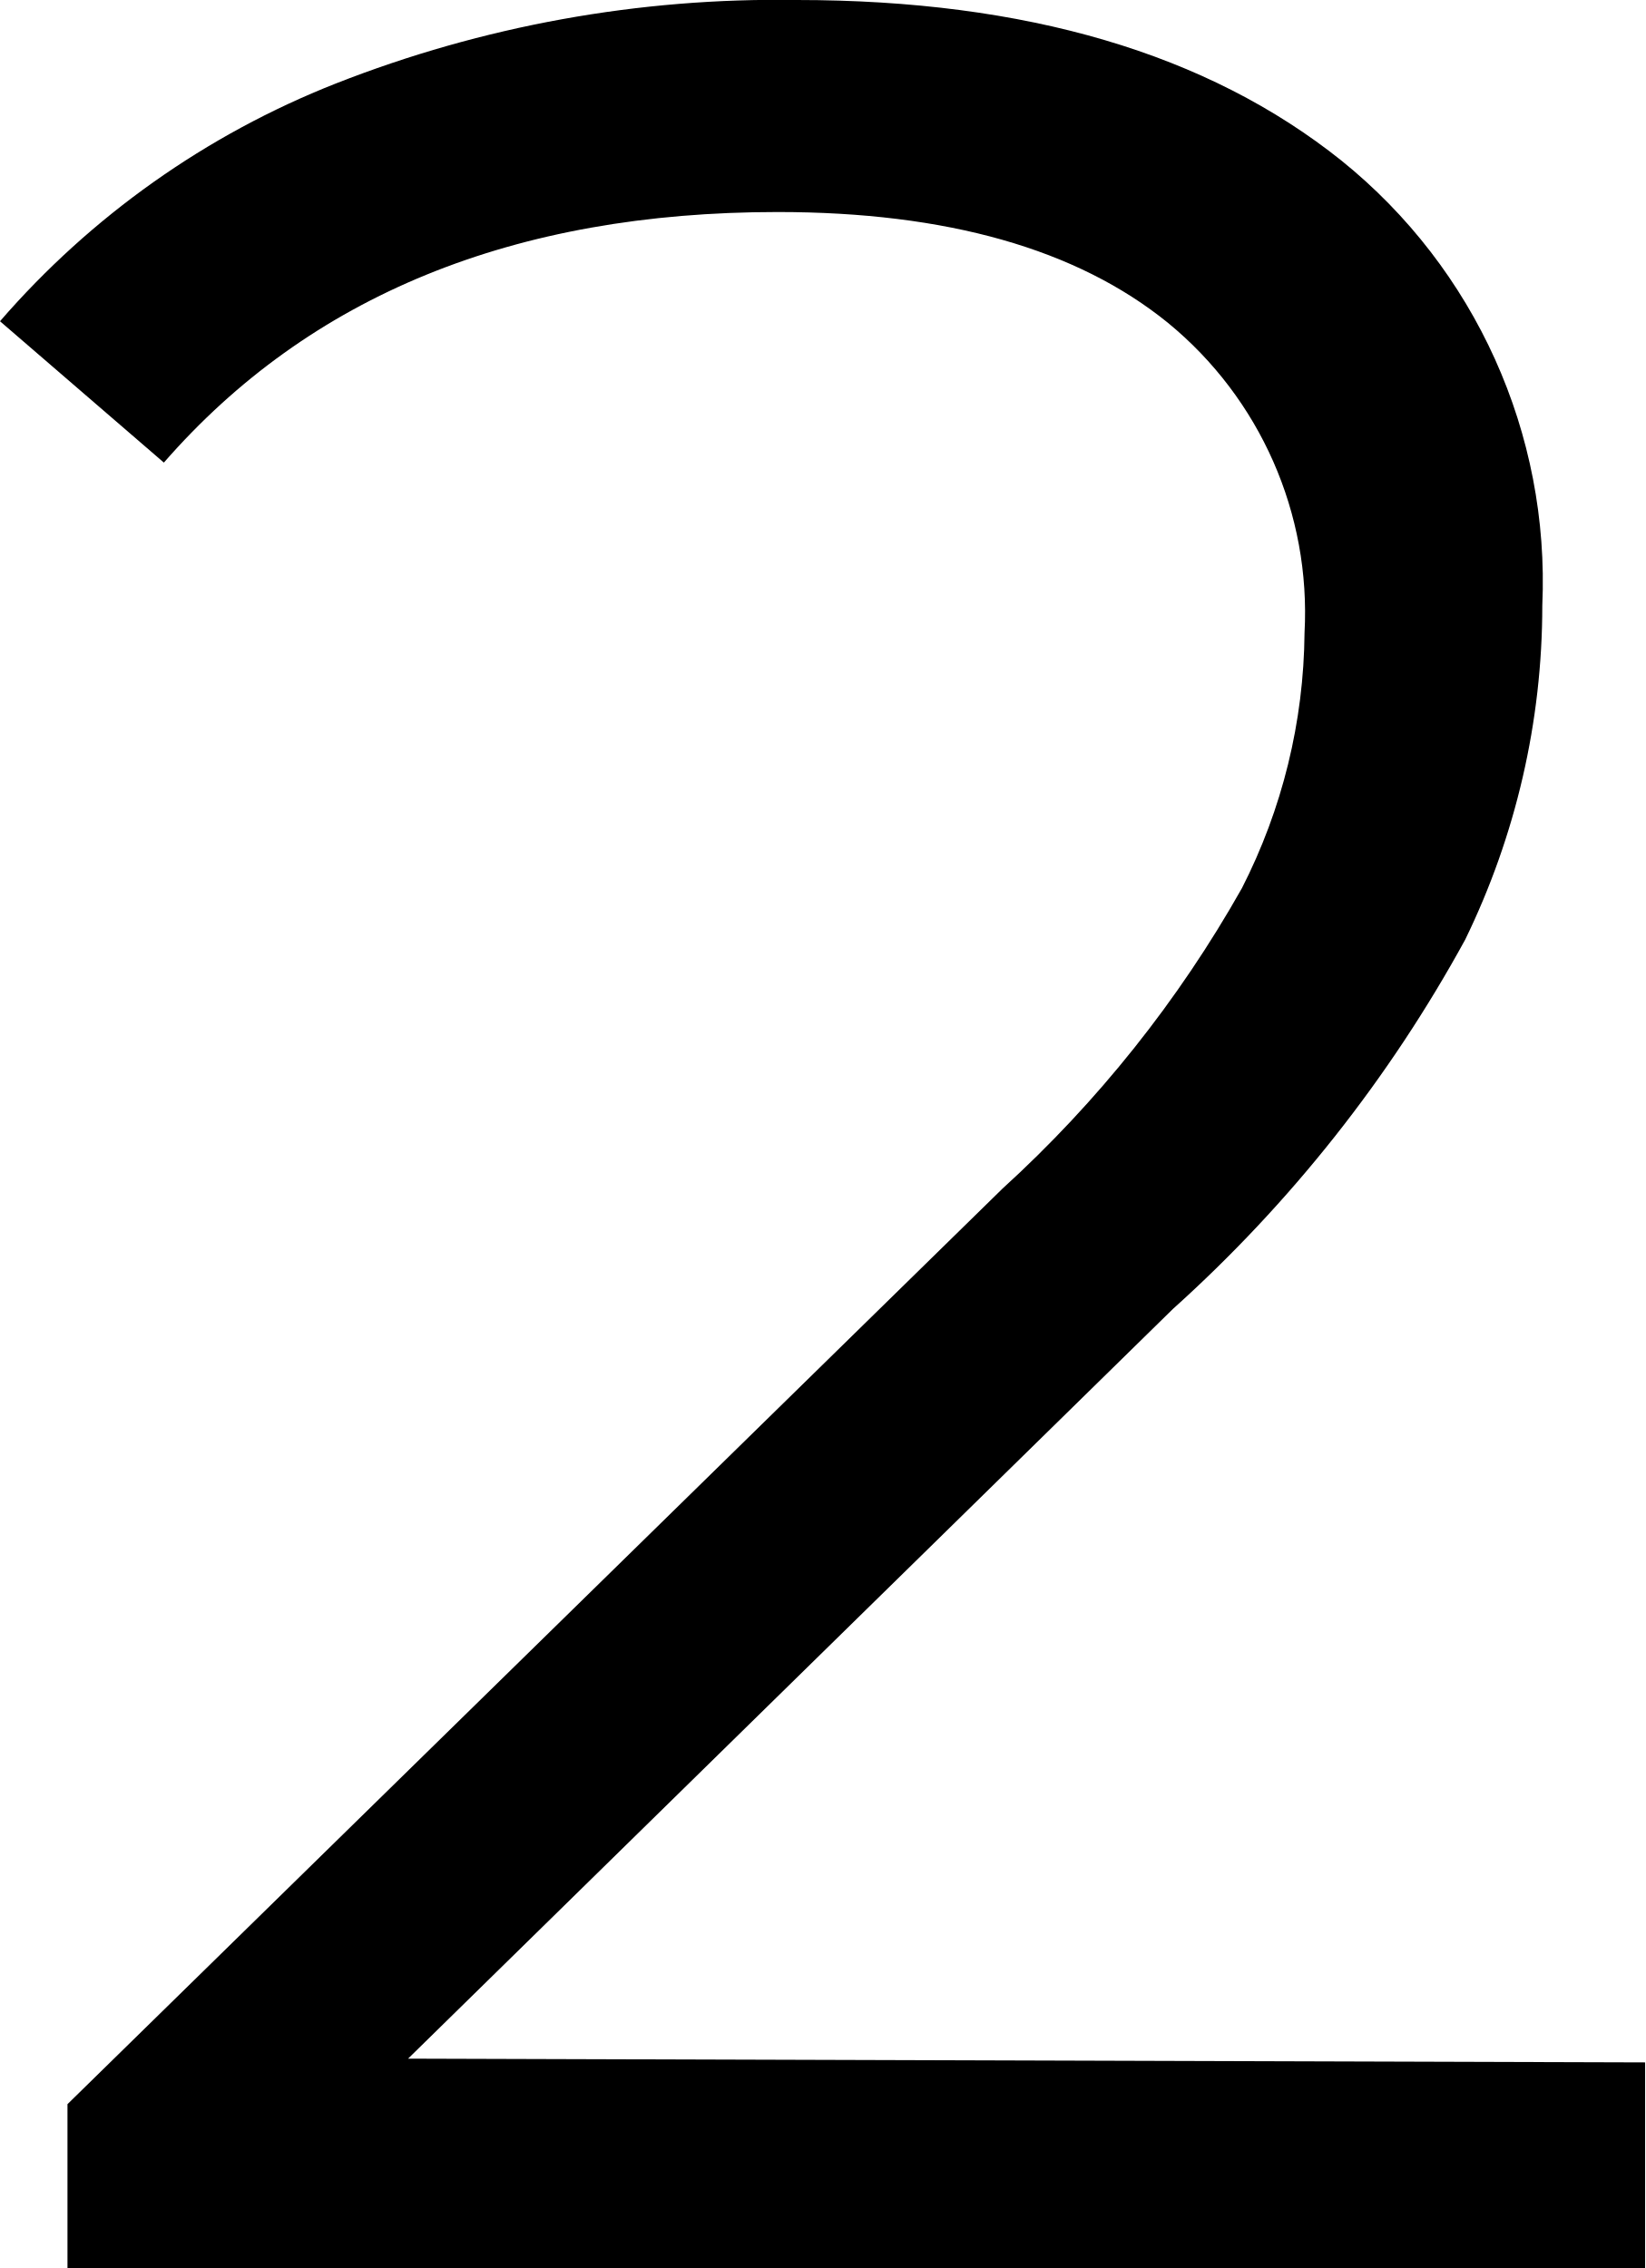
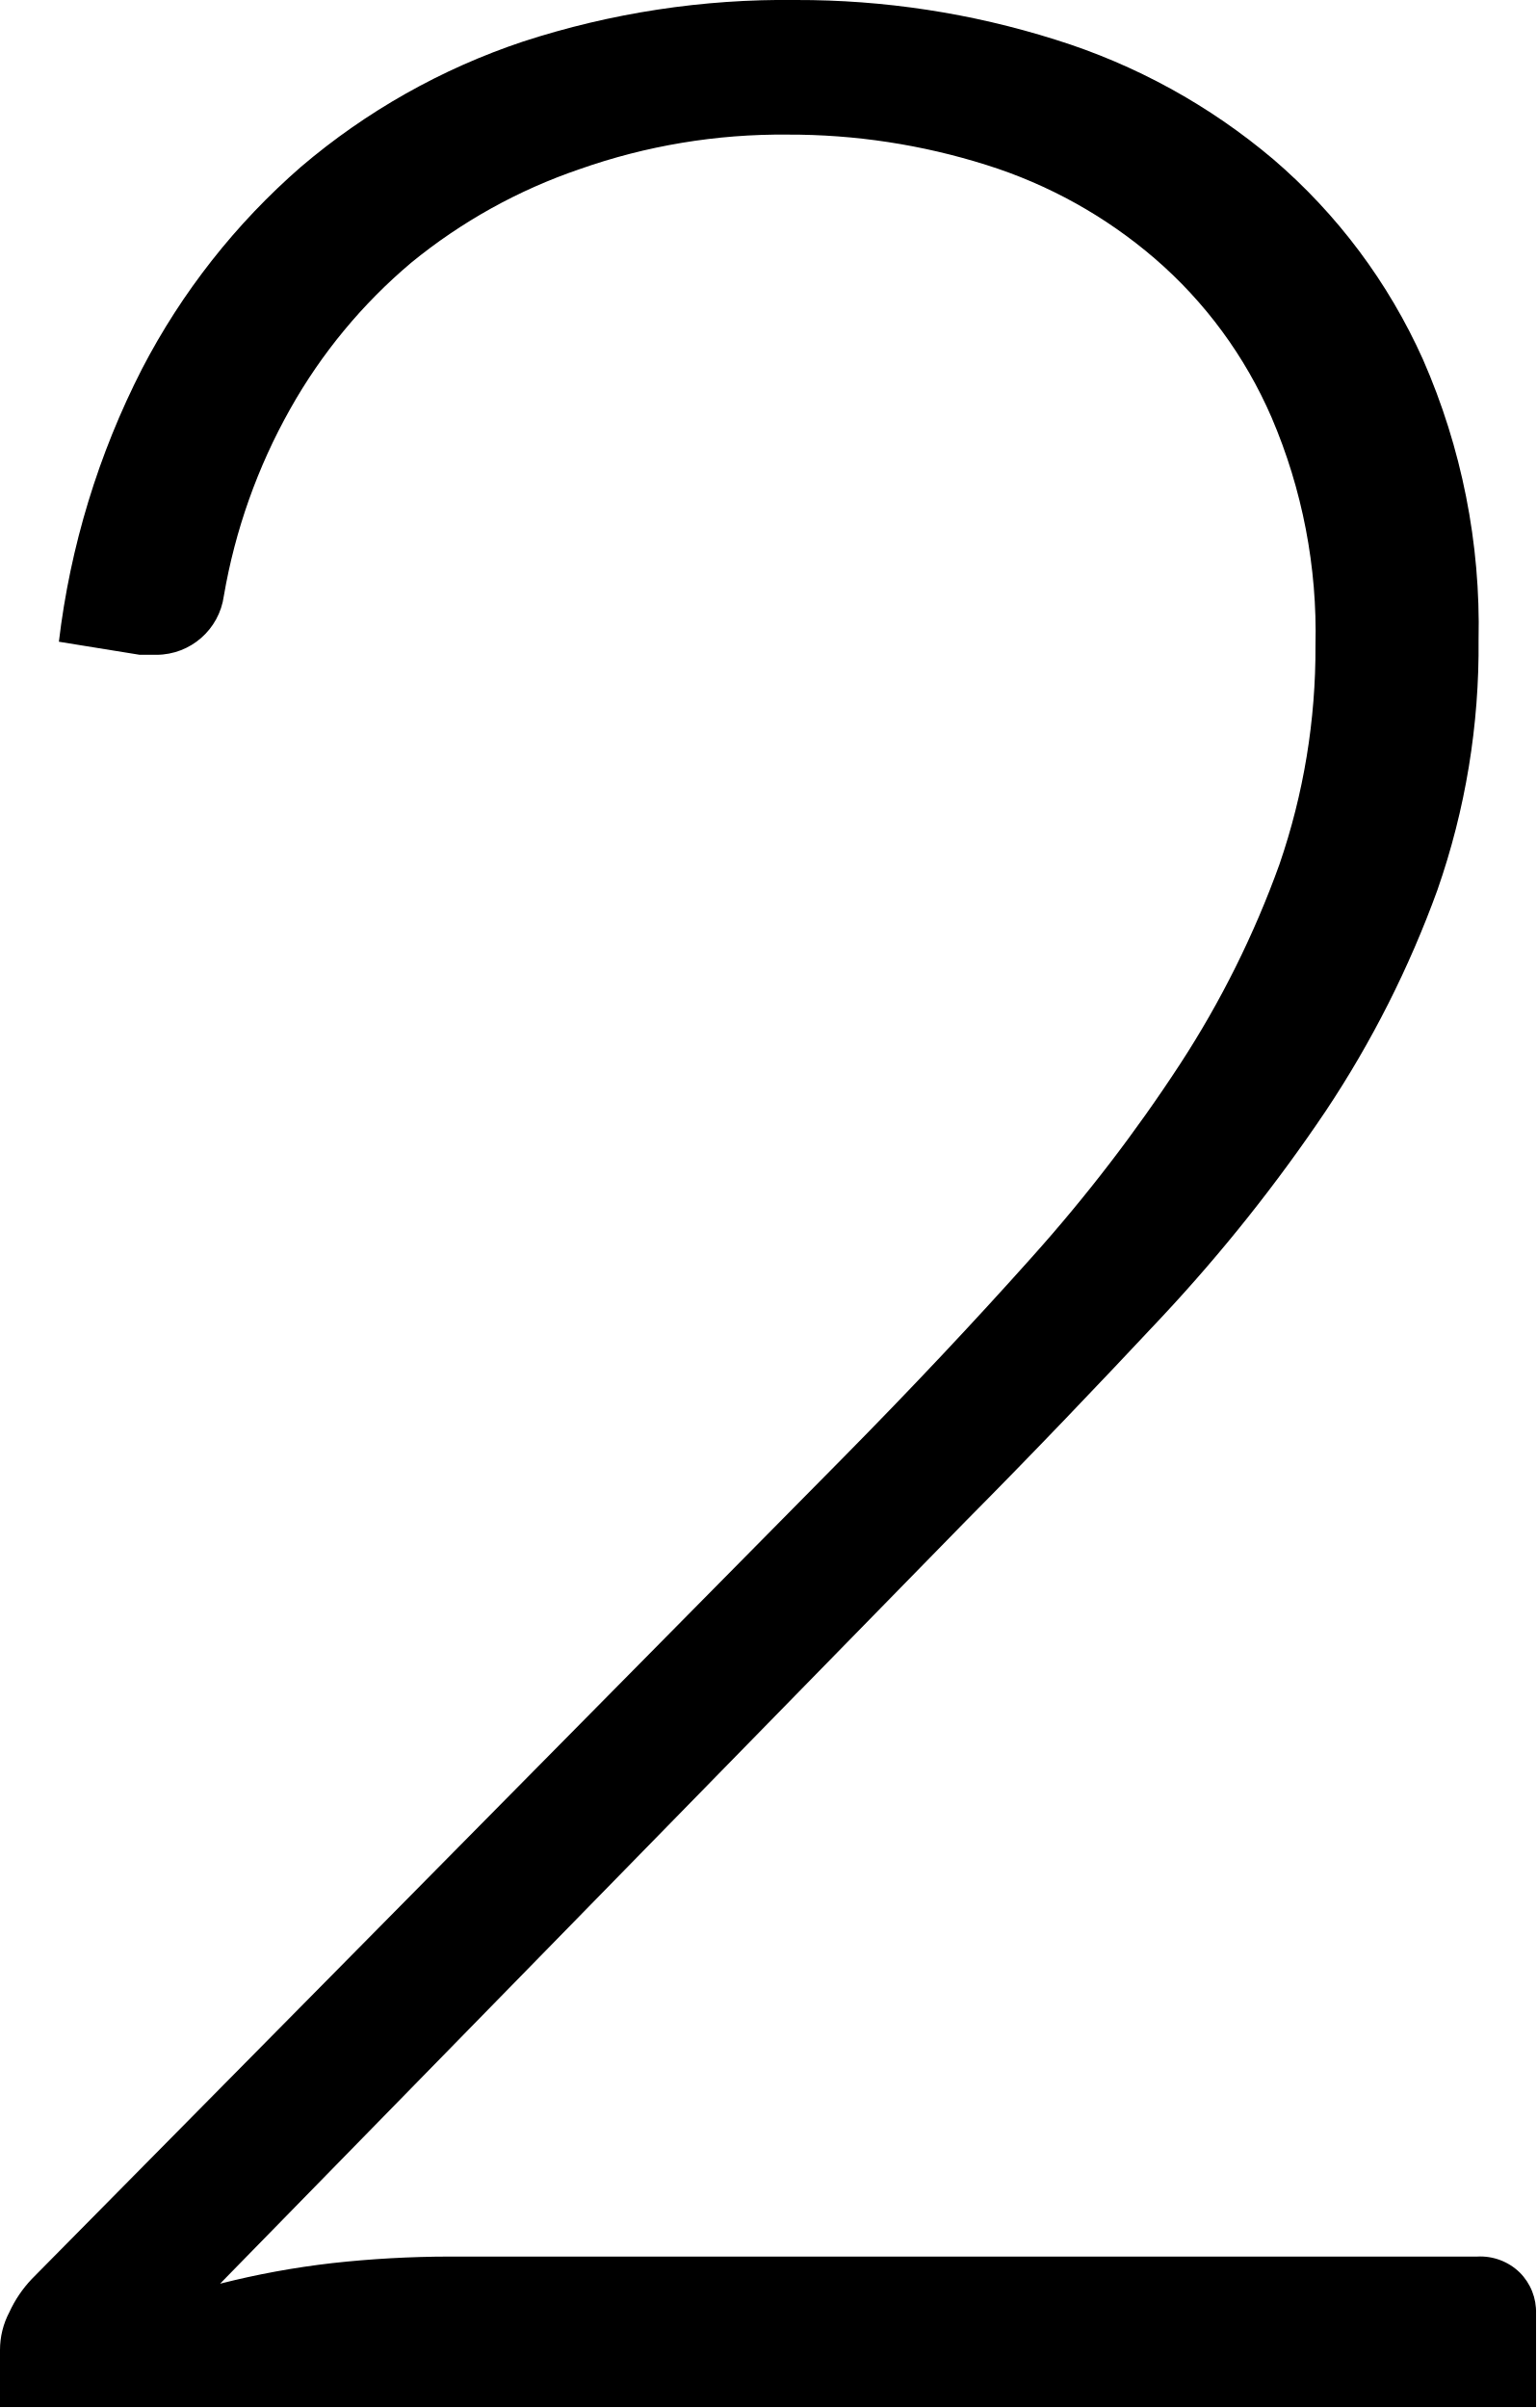
- <svg xmlns="http://www.w3.org/2000/svg" id="Layer_1" data-name="Layer 1" viewBox="0 0 30.72 42.36">
-   <path d="M768.64,555.9v3.84H739.18v-3.06l17.46-17.1a22.59,22.59,0,0,0,4.47-5.61,10.68,10.68,0,0,0,1.17-4.77,7,7,0,0,0-2.55-5.79q-2.55-2.07-7.29-2.07-7.38,0-11.46,4.68l-3.06-2.64a16.11,16.11,0,0,1,6.27-4.44,22.55,22.55,0,0,1,8.61-1.56q6.42,0,10.17,3a10.1,10.1,0,0,1,3.75,8.31,14.25,14.25,0,0,1-1.44,6.24,26.16,26.16,0,0,1-5.46,6.9l-14.28,14Z" transform="translate(-737.92 -517.38)" />
+ <svg xmlns="http://www.w3.org/2000/svg" id="Layer_1" data-name="Layer 1" viewBox="0 0 32.87 51.52">
+   <path d="M758.52,508.22a18.31,18.31,0,0,1,5.56.85,13.39,13.39,0,0,1,4.66,2.56,12.23,12.23,0,0,1,3.2,4.28,14.17,14.17,0,0,1,1.19,6,15.76,15.76,0,0,1-.88,5.35,22.13,22.13,0,0,1-2.39,4.73,35.32,35.32,0,0,1-3.51,4.41c-1.34,1.43-2.73,2.89-4.2,4.37L746.2,557.08a18.19,18.19,0,0,1,2.4-.44,23.13,23.13,0,0,1,2.5-.14h22a1.21,1.21,0,0,1,.91.34,1.19,1.19,0,0,1,.35.88v2H741.49v-1.22a1.73,1.73,0,0,1,.2-.81,2.61,2.61,0,0,1,.48-.71l17.39-17.6q2.16-2.19,4-4.25a34.18,34.18,0,0,0,3.18-4.14,20.58,20.58,0,0,0,2.13-4.28,14.18,14.18,0,0,0,.77-4.68,11.67,11.67,0,0,0-.94-4.88,9.44,9.44,0,0,0-2.5-3.4,10.2,10.2,0,0,0-3.6-2,14,14,0,0,0-4.26-.65,13,13,0,0,0-4.45.74,11.6,11.6,0,0,0-3.6,2,11.37,11.37,0,0,0-2.59,3.13,12.43,12.43,0,0,0-1.42,4,1.46,1.46,0,0,1-1.44,1.26l-.18,0-.18,0-1.73-.28a17.29,17.29,0,0,1,1.78-5.84,14.71,14.71,0,0,1,3.4-4.32,14.31,14.31,0,0,1,4.75-2.68A18.1,18.1,0,0,1,758.52,508.22Z" transform="translate(-741.49 -508.22)" />
</svg>
